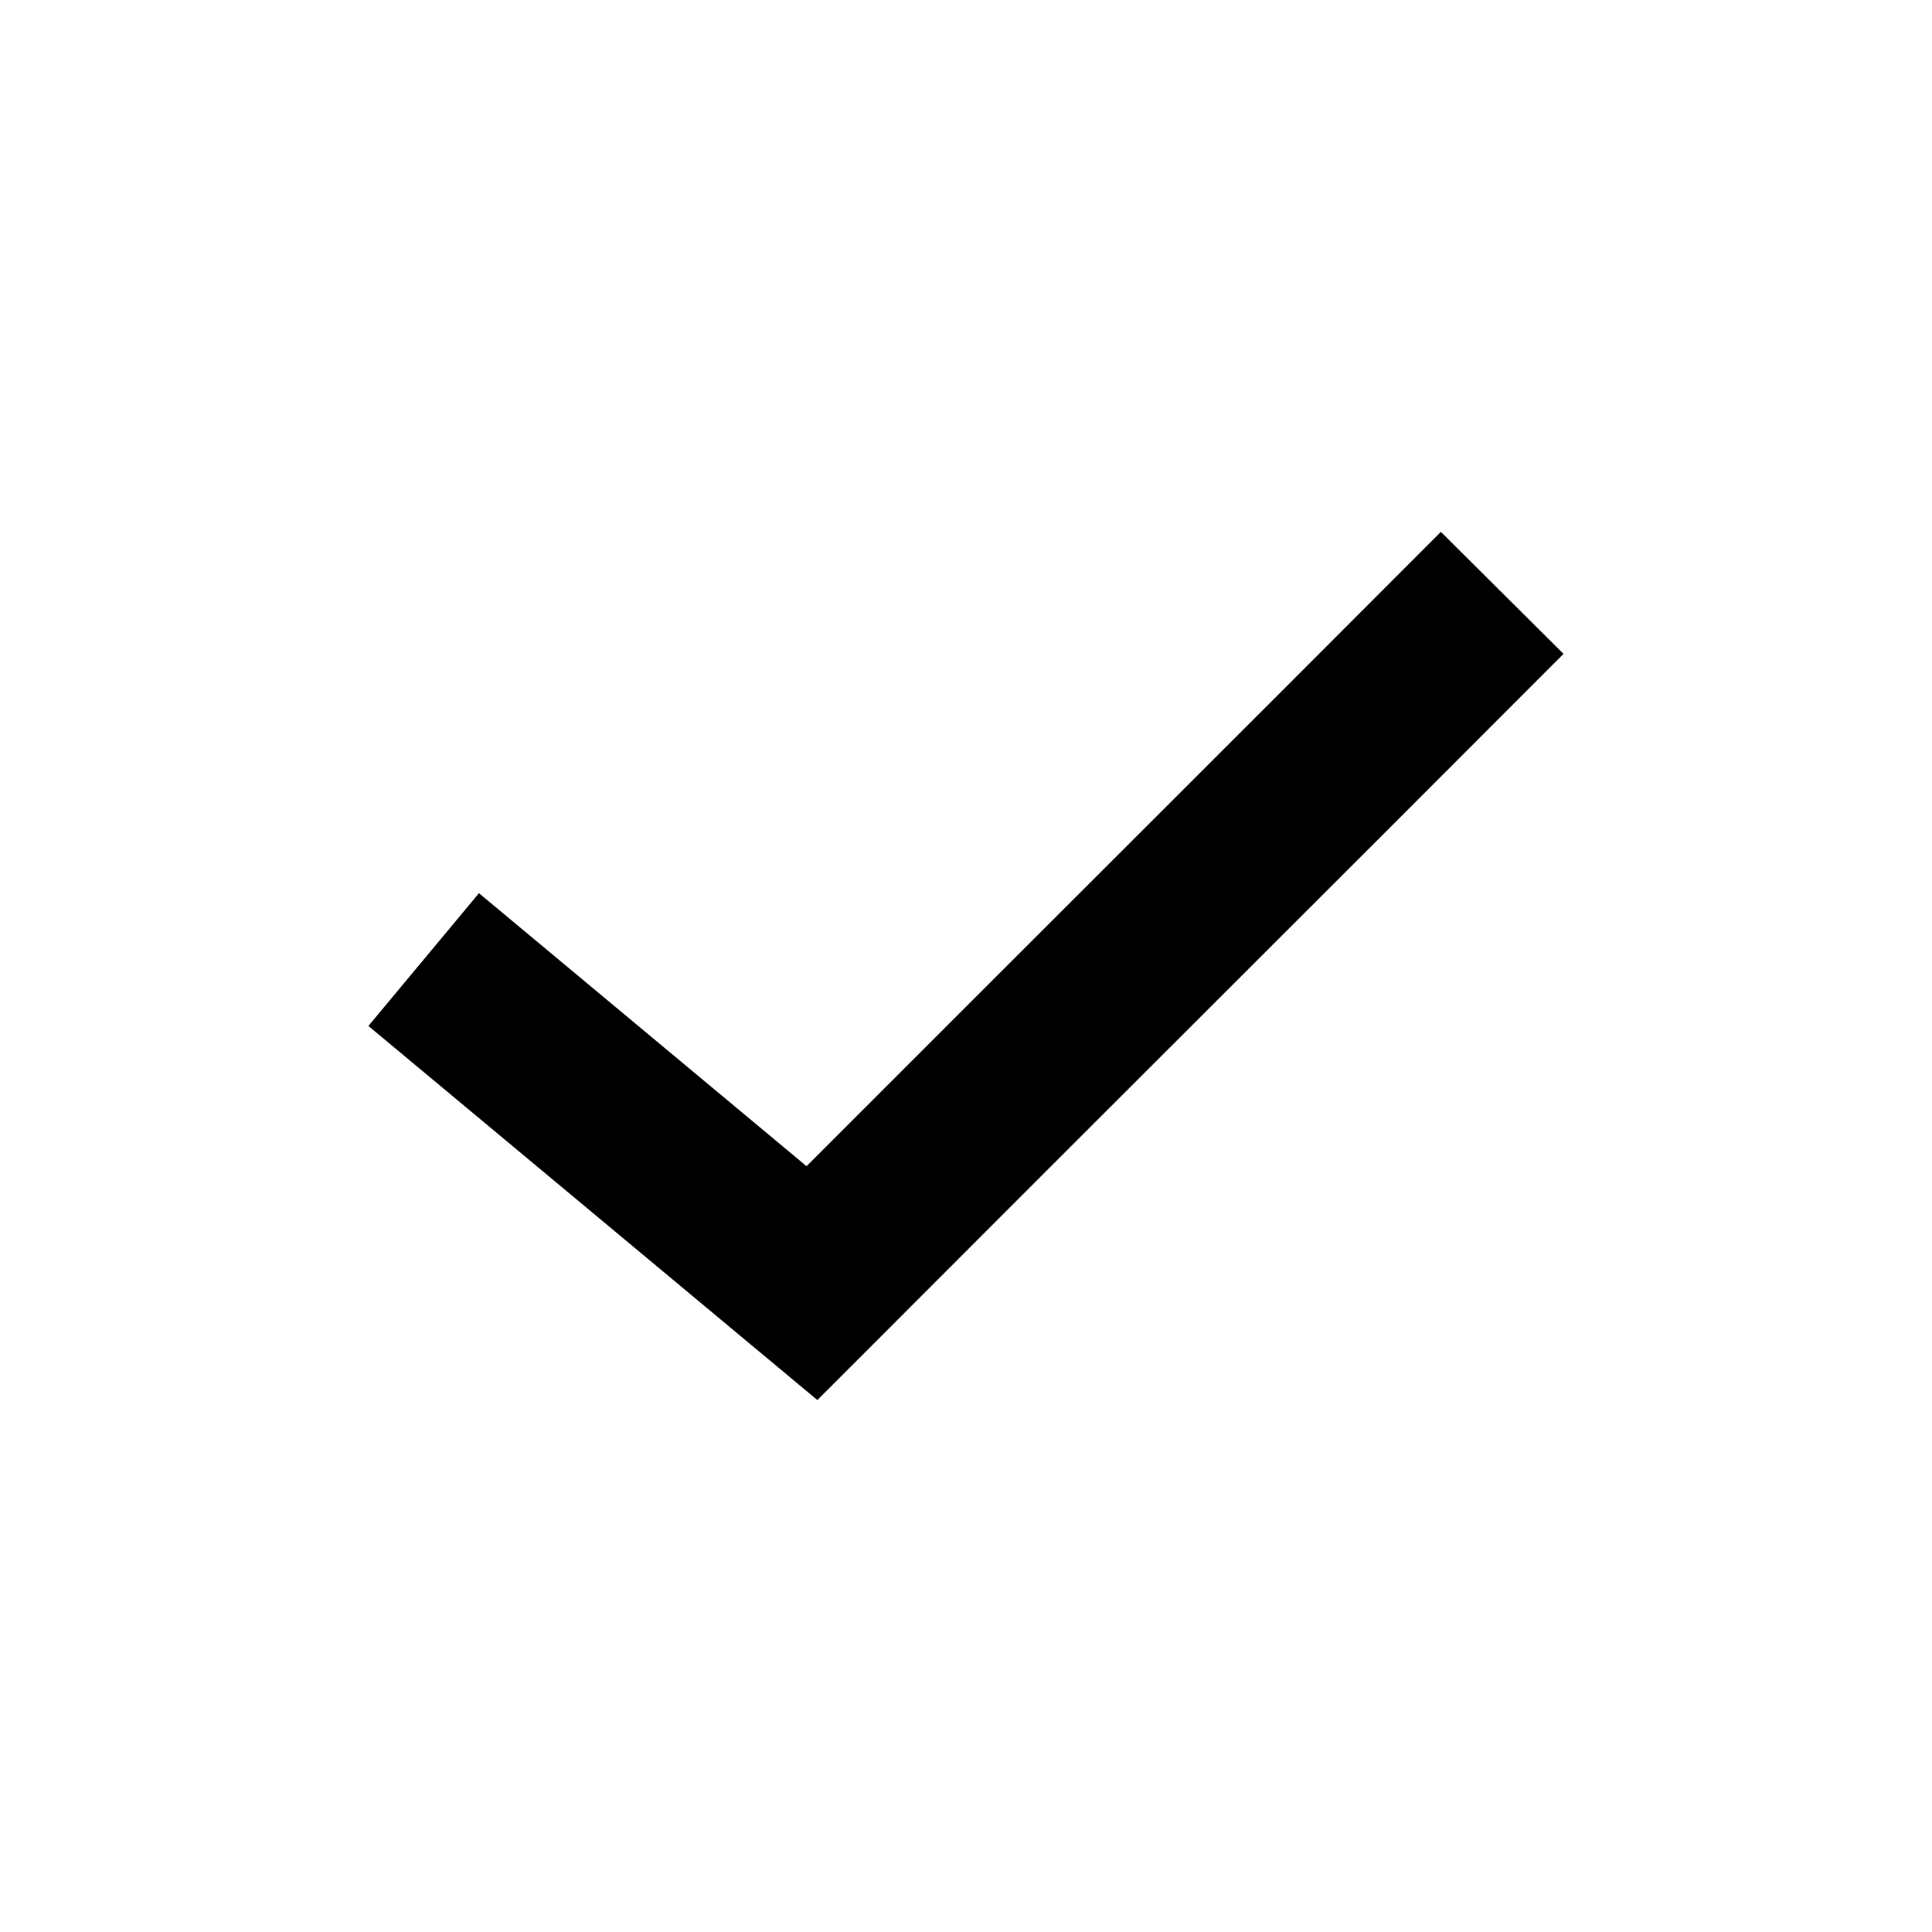
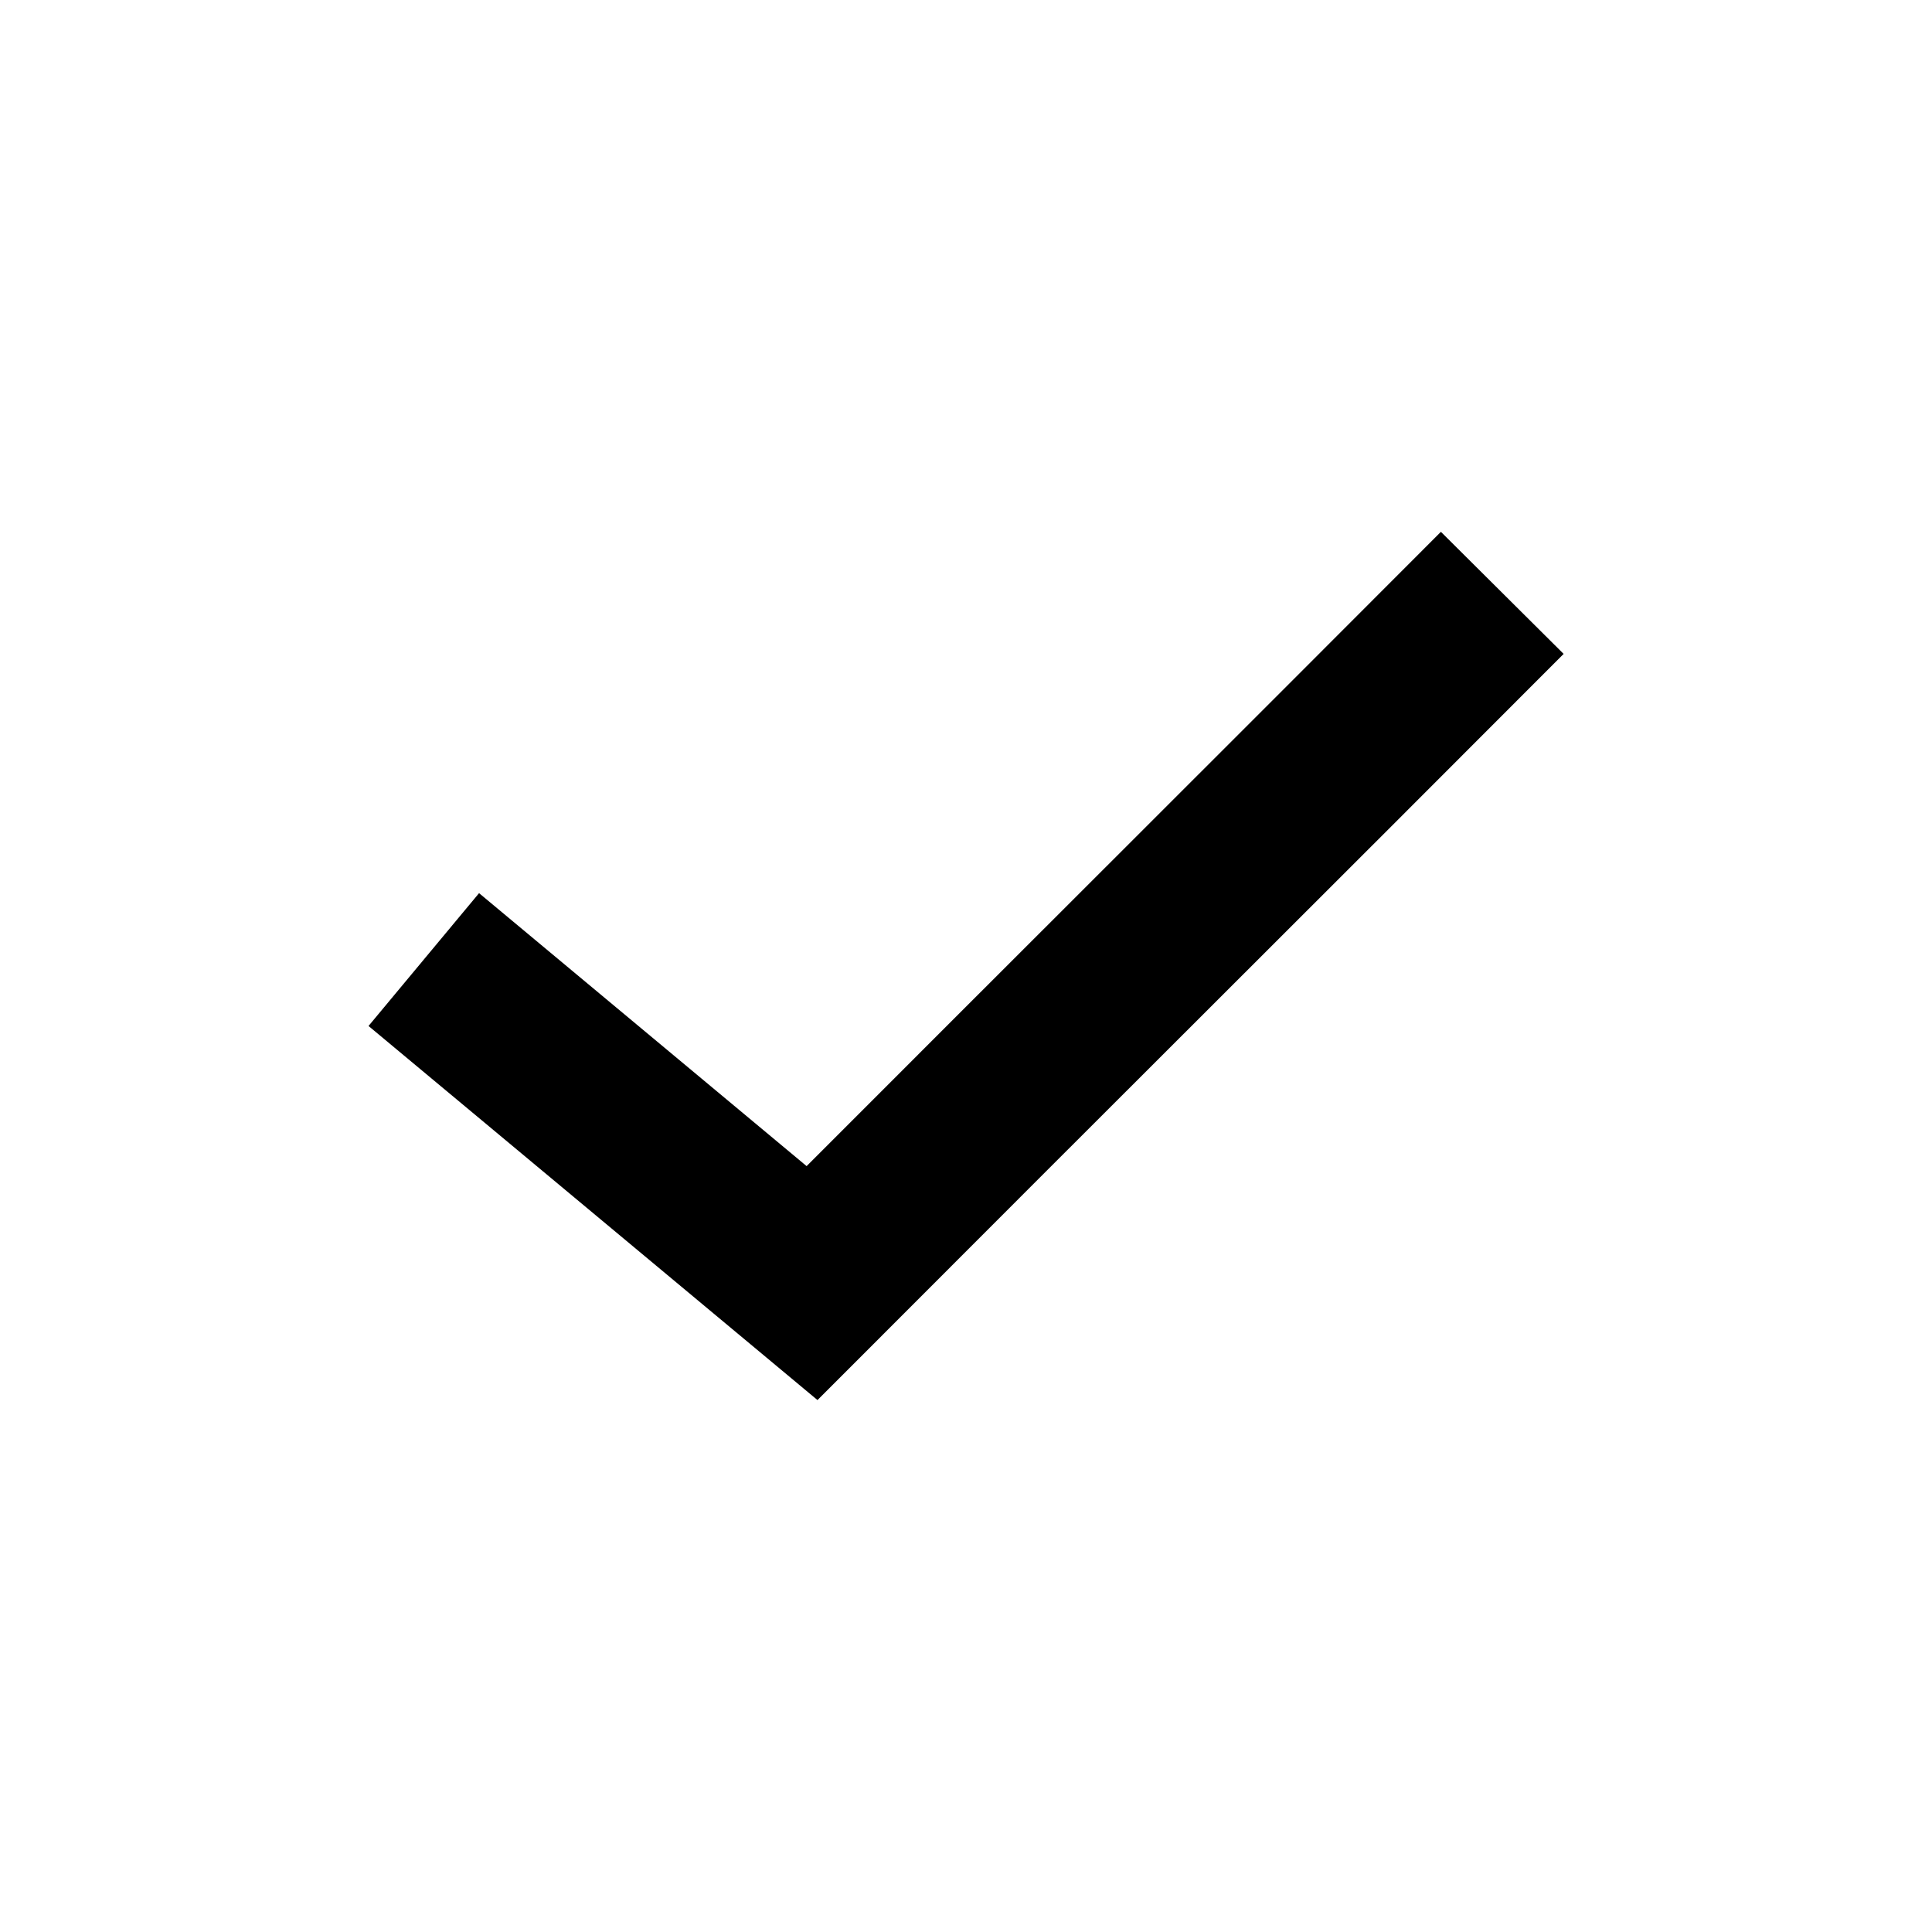
- <svg xmlns="http://www.w3.org/2000/svg" version="1.1" width="32" height="32" viewBox="0 0 32 32">
-   <path d="M23.865 8.81c-3.5 3.508-7.002 6.998-10.506 10.506l-5.426-4.522-1.831 2.199 7.436 6.196 0.927-0.927c3.809-3.817 7.62-7.611 11.432-11.432l-2.032-2.021z" />
+ <svg xmlns="http://www.w3.org/2000/svg" version="1.1" width="24" height="24" viewBox="0 0 24 24">
+   <path d="M17.899 6.607c-2.625 2.631-5.252 5.249-7.879 7.879l-4.069-3.391-1.373 1.65 5.577 4.647 0.695-0.695c2.857-2.863 5.715-5.708 8.574-8.574l-1.524-1.516z" />
</svg>
